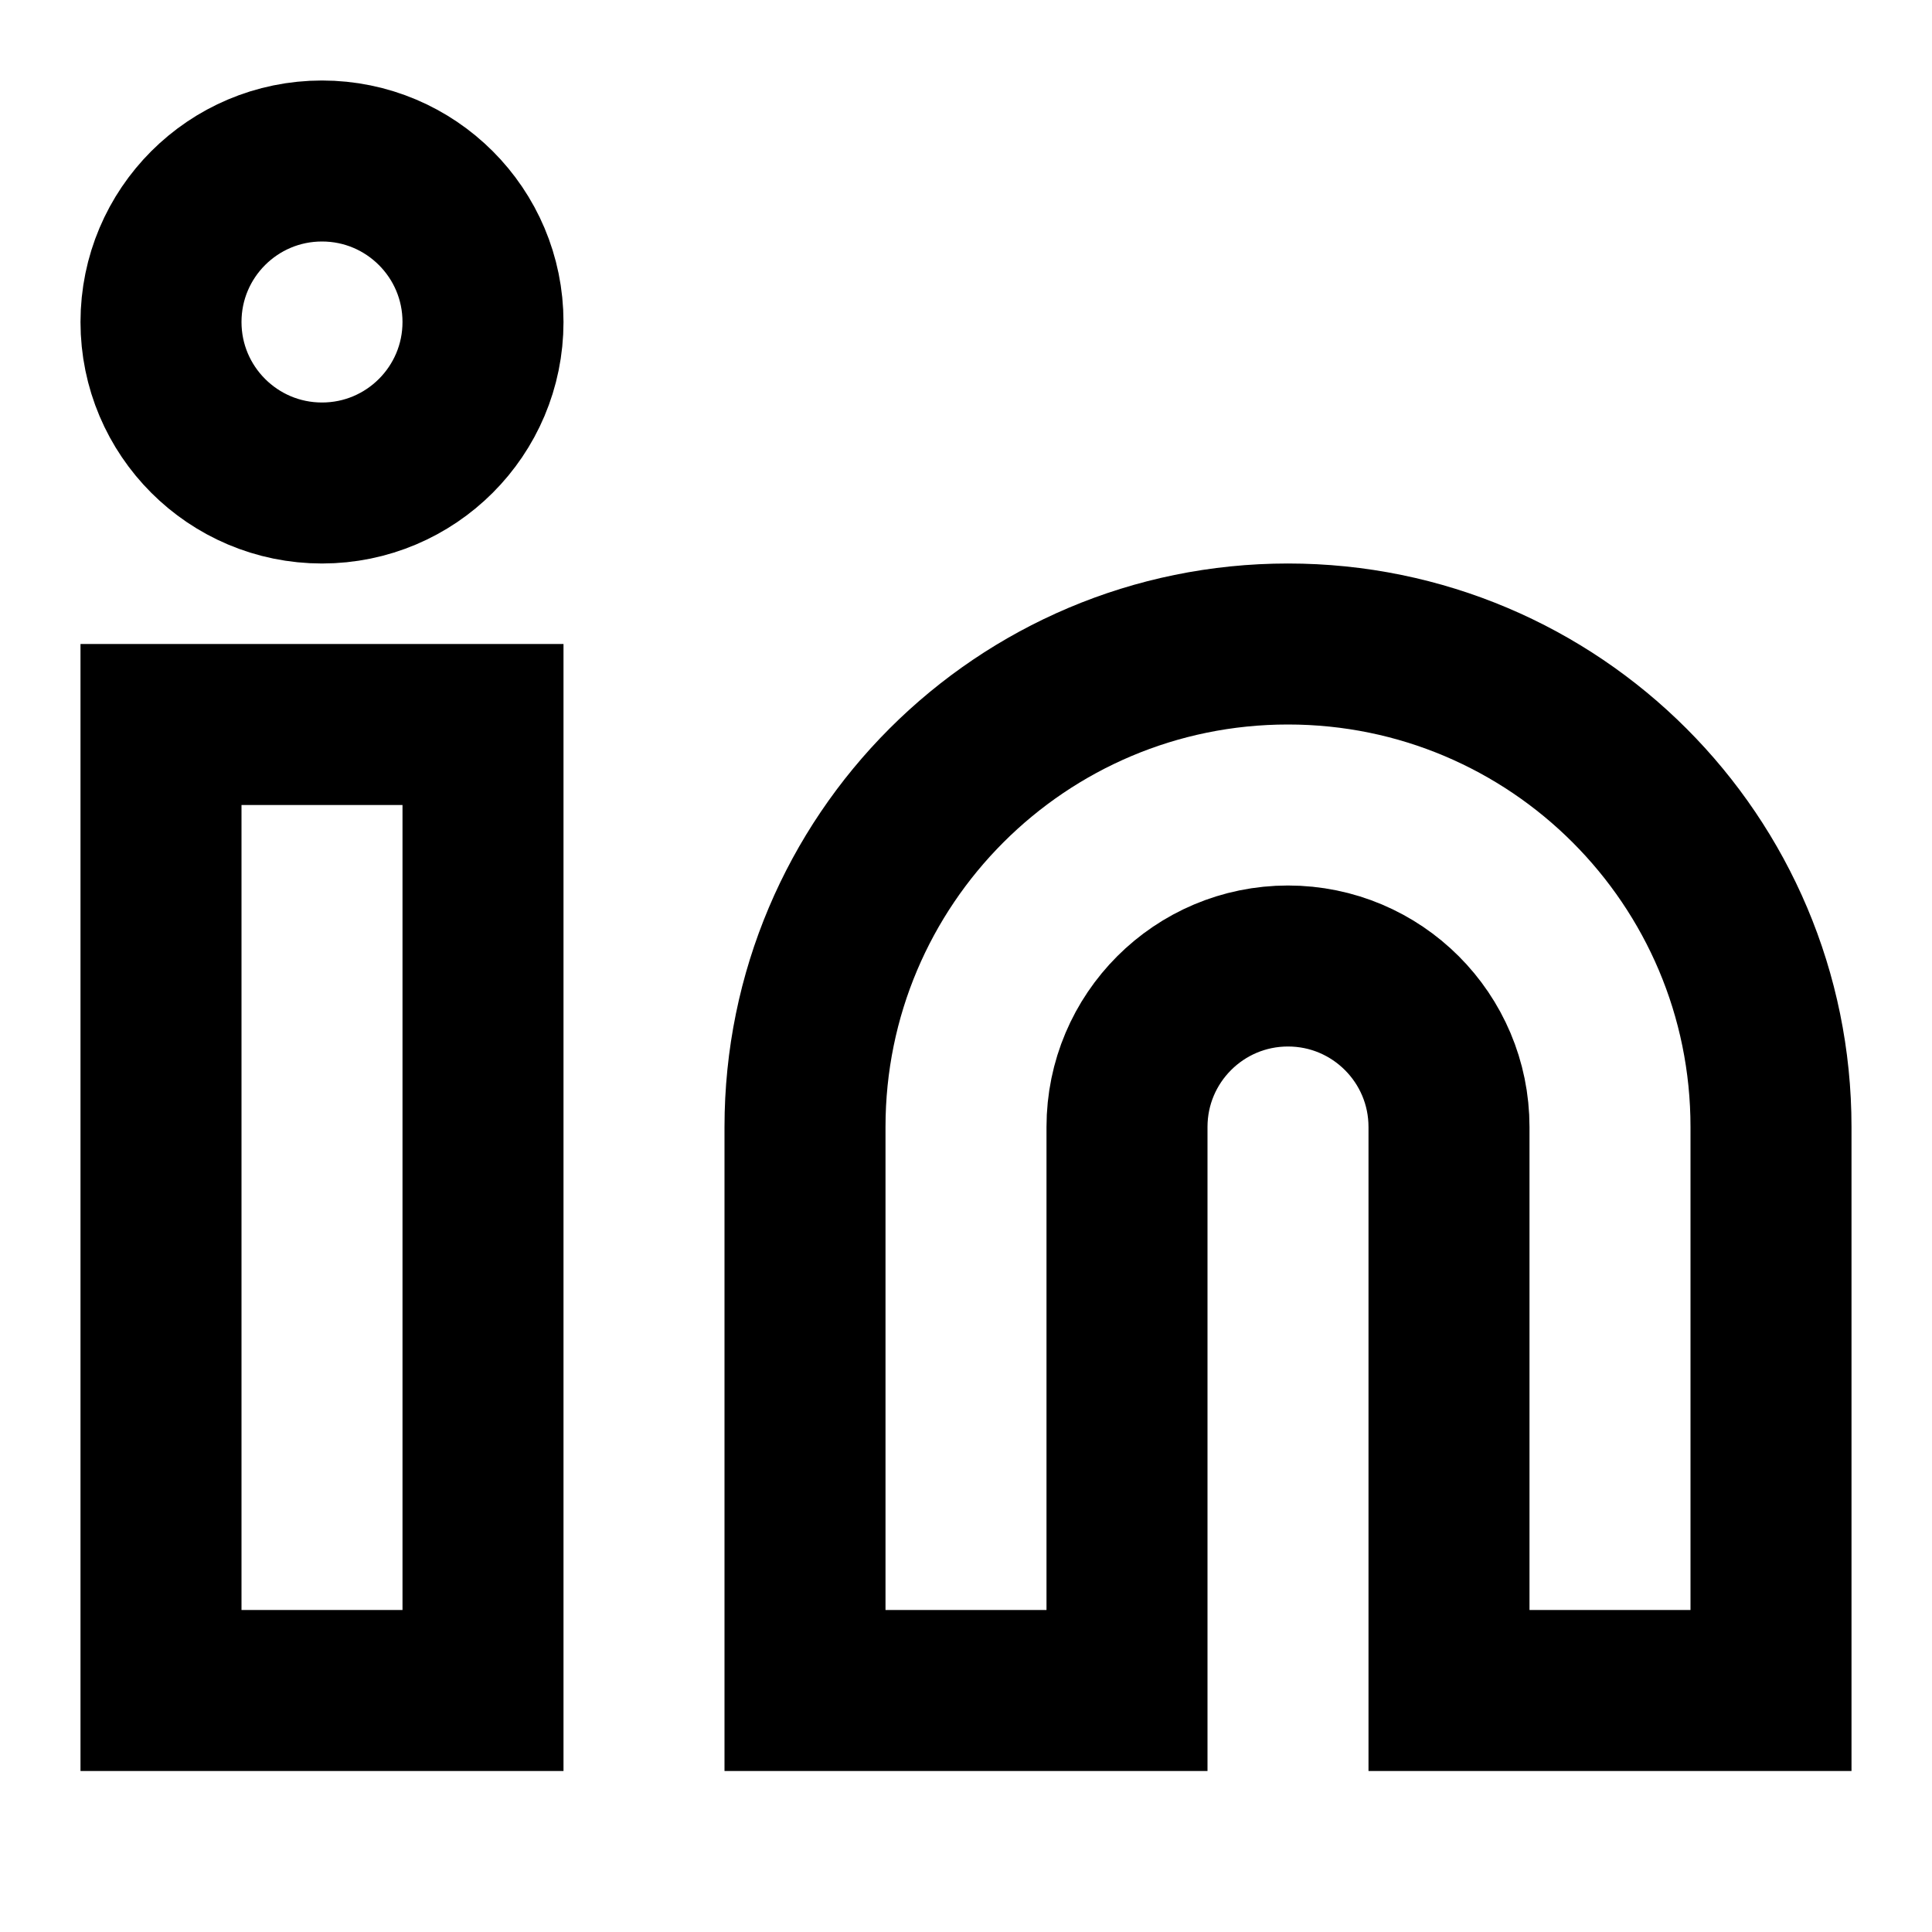
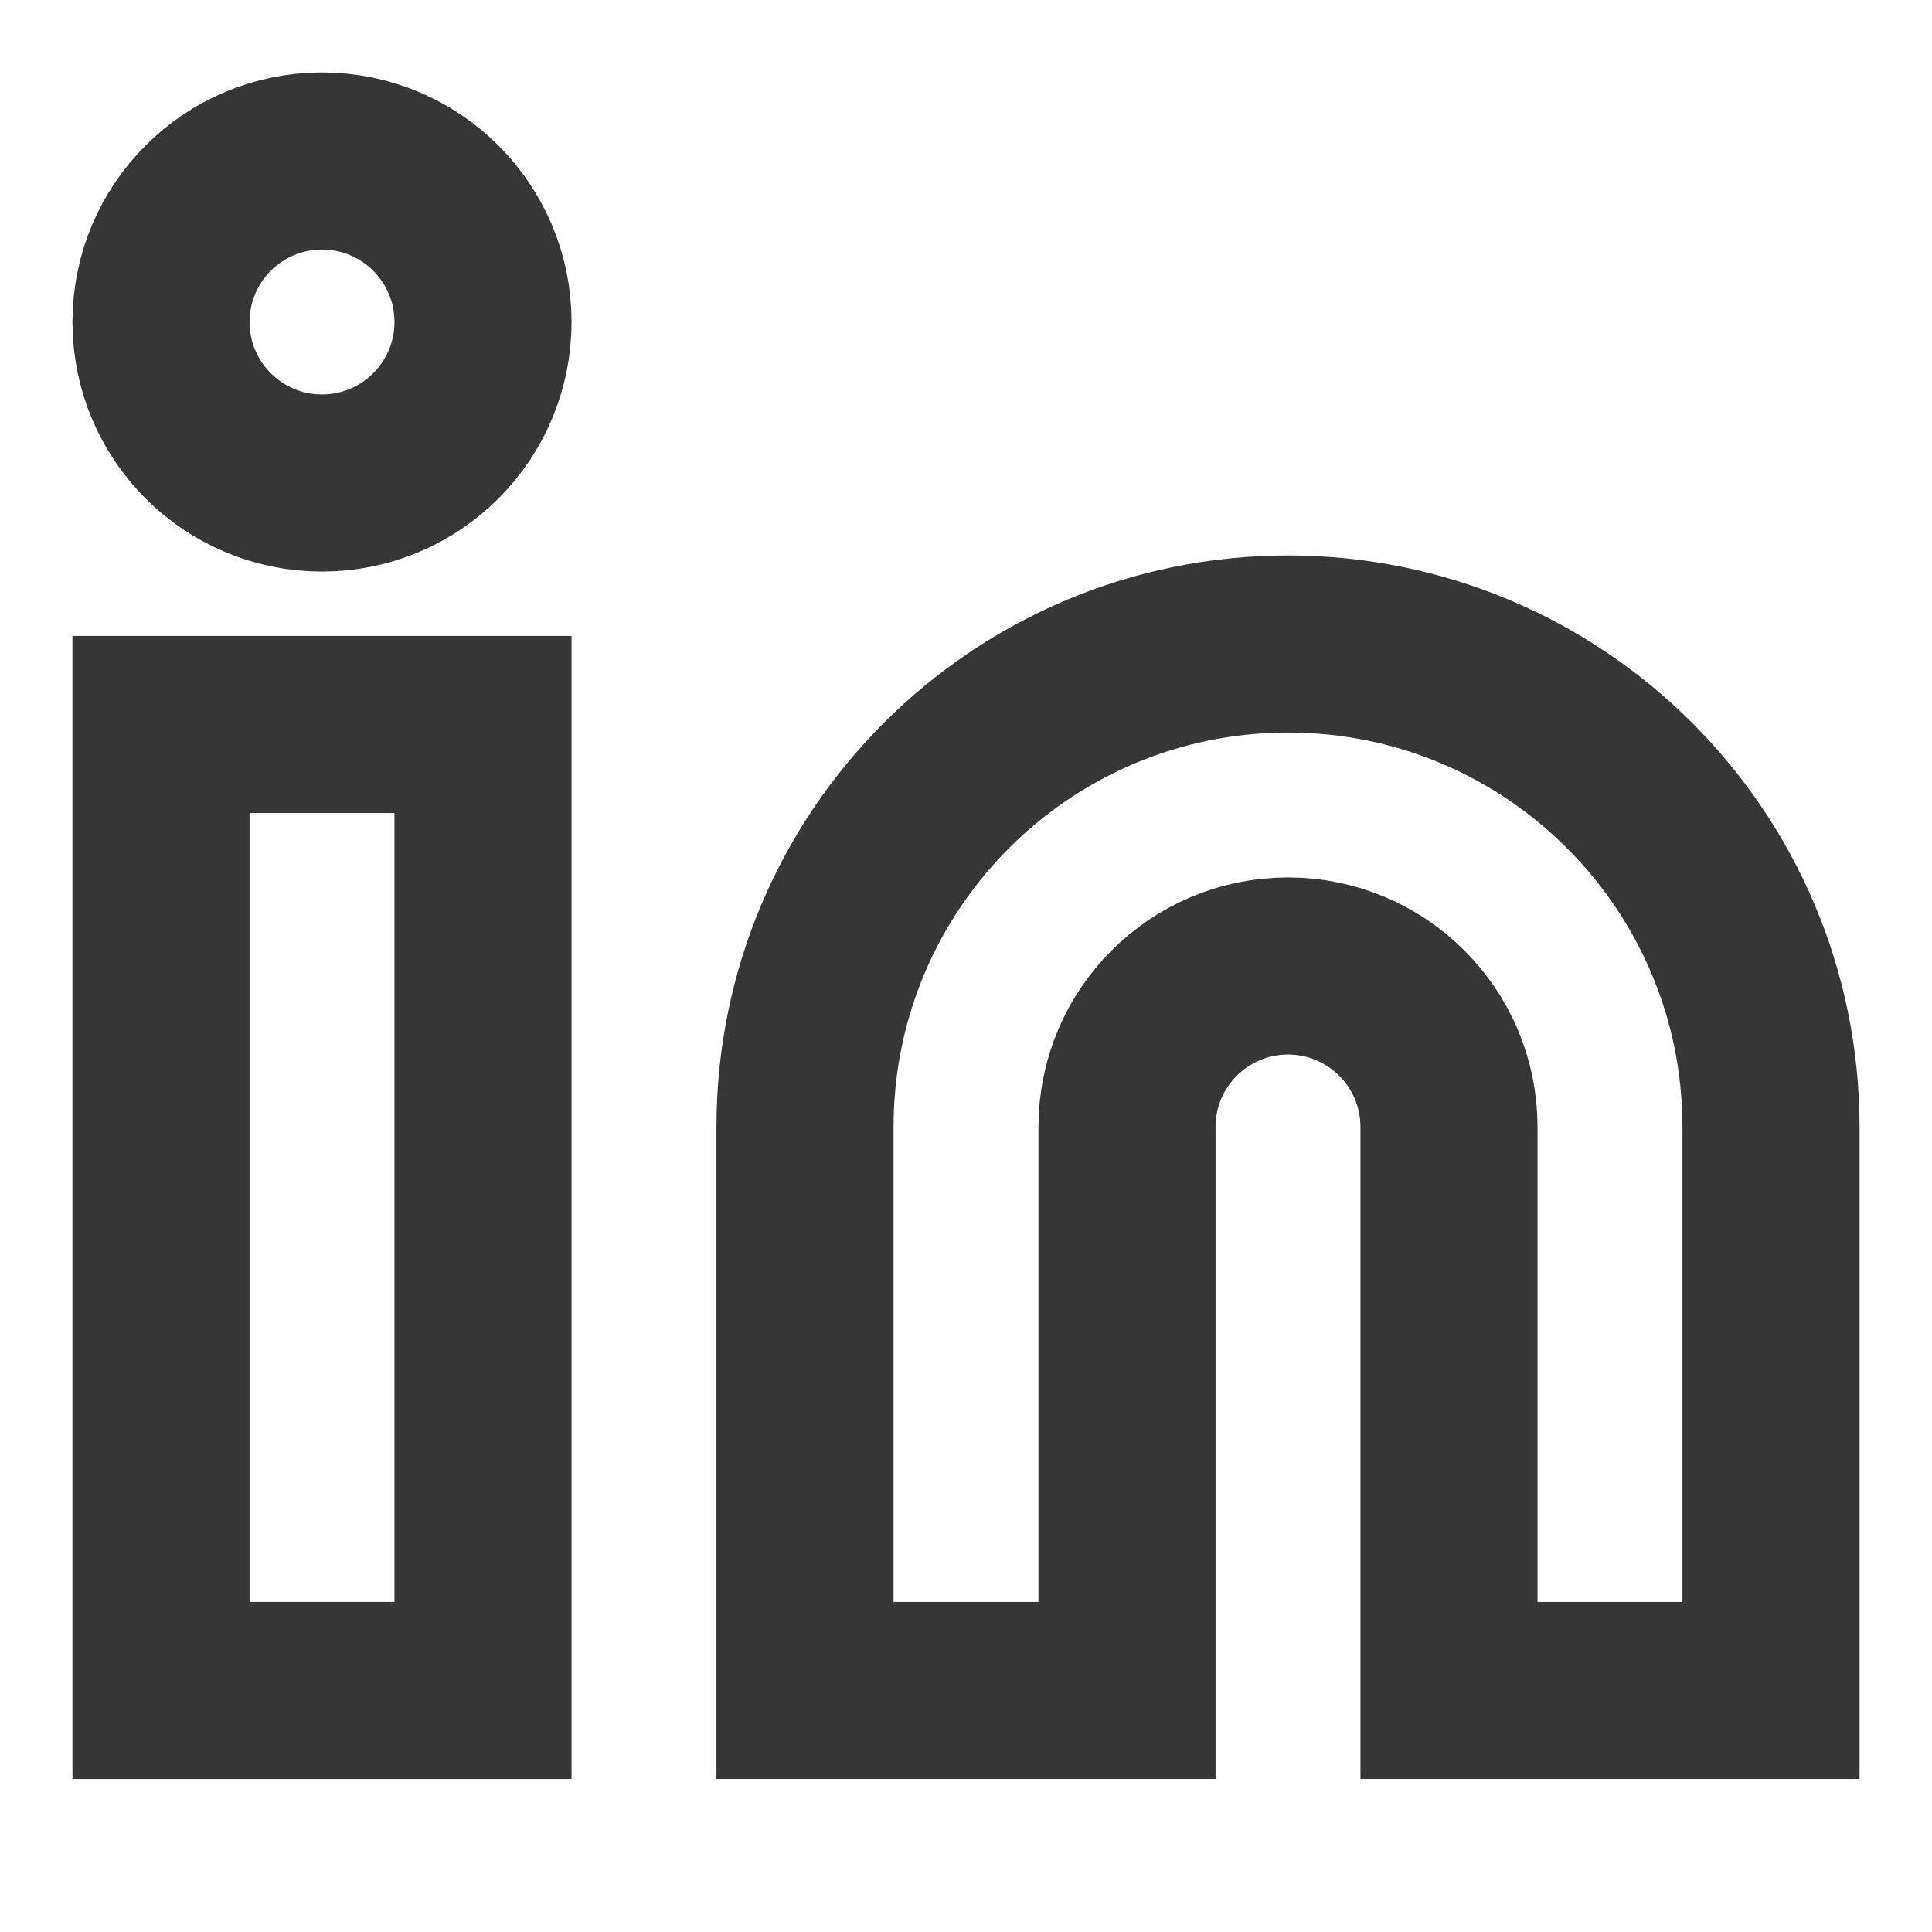
- <svg xmlns="http://www.w3.org/2000/svg" role="img" viewBox="0 0 24 24" fill="none" stroke="currentColor" strokeWidth="2" strokeLinecap="round" strokeLinejoin="round" className="feather feather-linkedin">
-   <path stroke-width="2" d="M16 8a6 6 0 0 1 6 6v7h-4v-7a2 2 0 0 0-2-2 2 2 0 0 0-2 2v7h-4v-7a6 6 0 0 1 6-6z" />
-   <rect stroke-width="2" x="2" y="9" width="4" height="12" />
-   <circle stroke-width="2" cx="4" cy="4" r="2" />
+ <svg xmlns="http://www.w3.org/2000/svg" role="img" viewBox="0 0 24 24" fill="none" stroke="#363636" strokeWidth="2" strokeLinecap="round" strokeLinejoin="round" className="feather feather-linkedin">
+   <path stroke-width="2.2" d="M16 8a6 6 0 0 1 6 6v7h-4v-7a2 2 0 0 0-2-2 2 2 0 0 0-2 2v7h-4v-7a6 6 0 0 1 6-6z" />
+   <rect stroke-width="2.2" x="2" y="9" width="4" height="12" />
+   <circle stroke-width="2.2" cx="4" cy="4" r="2" />
</svg>
